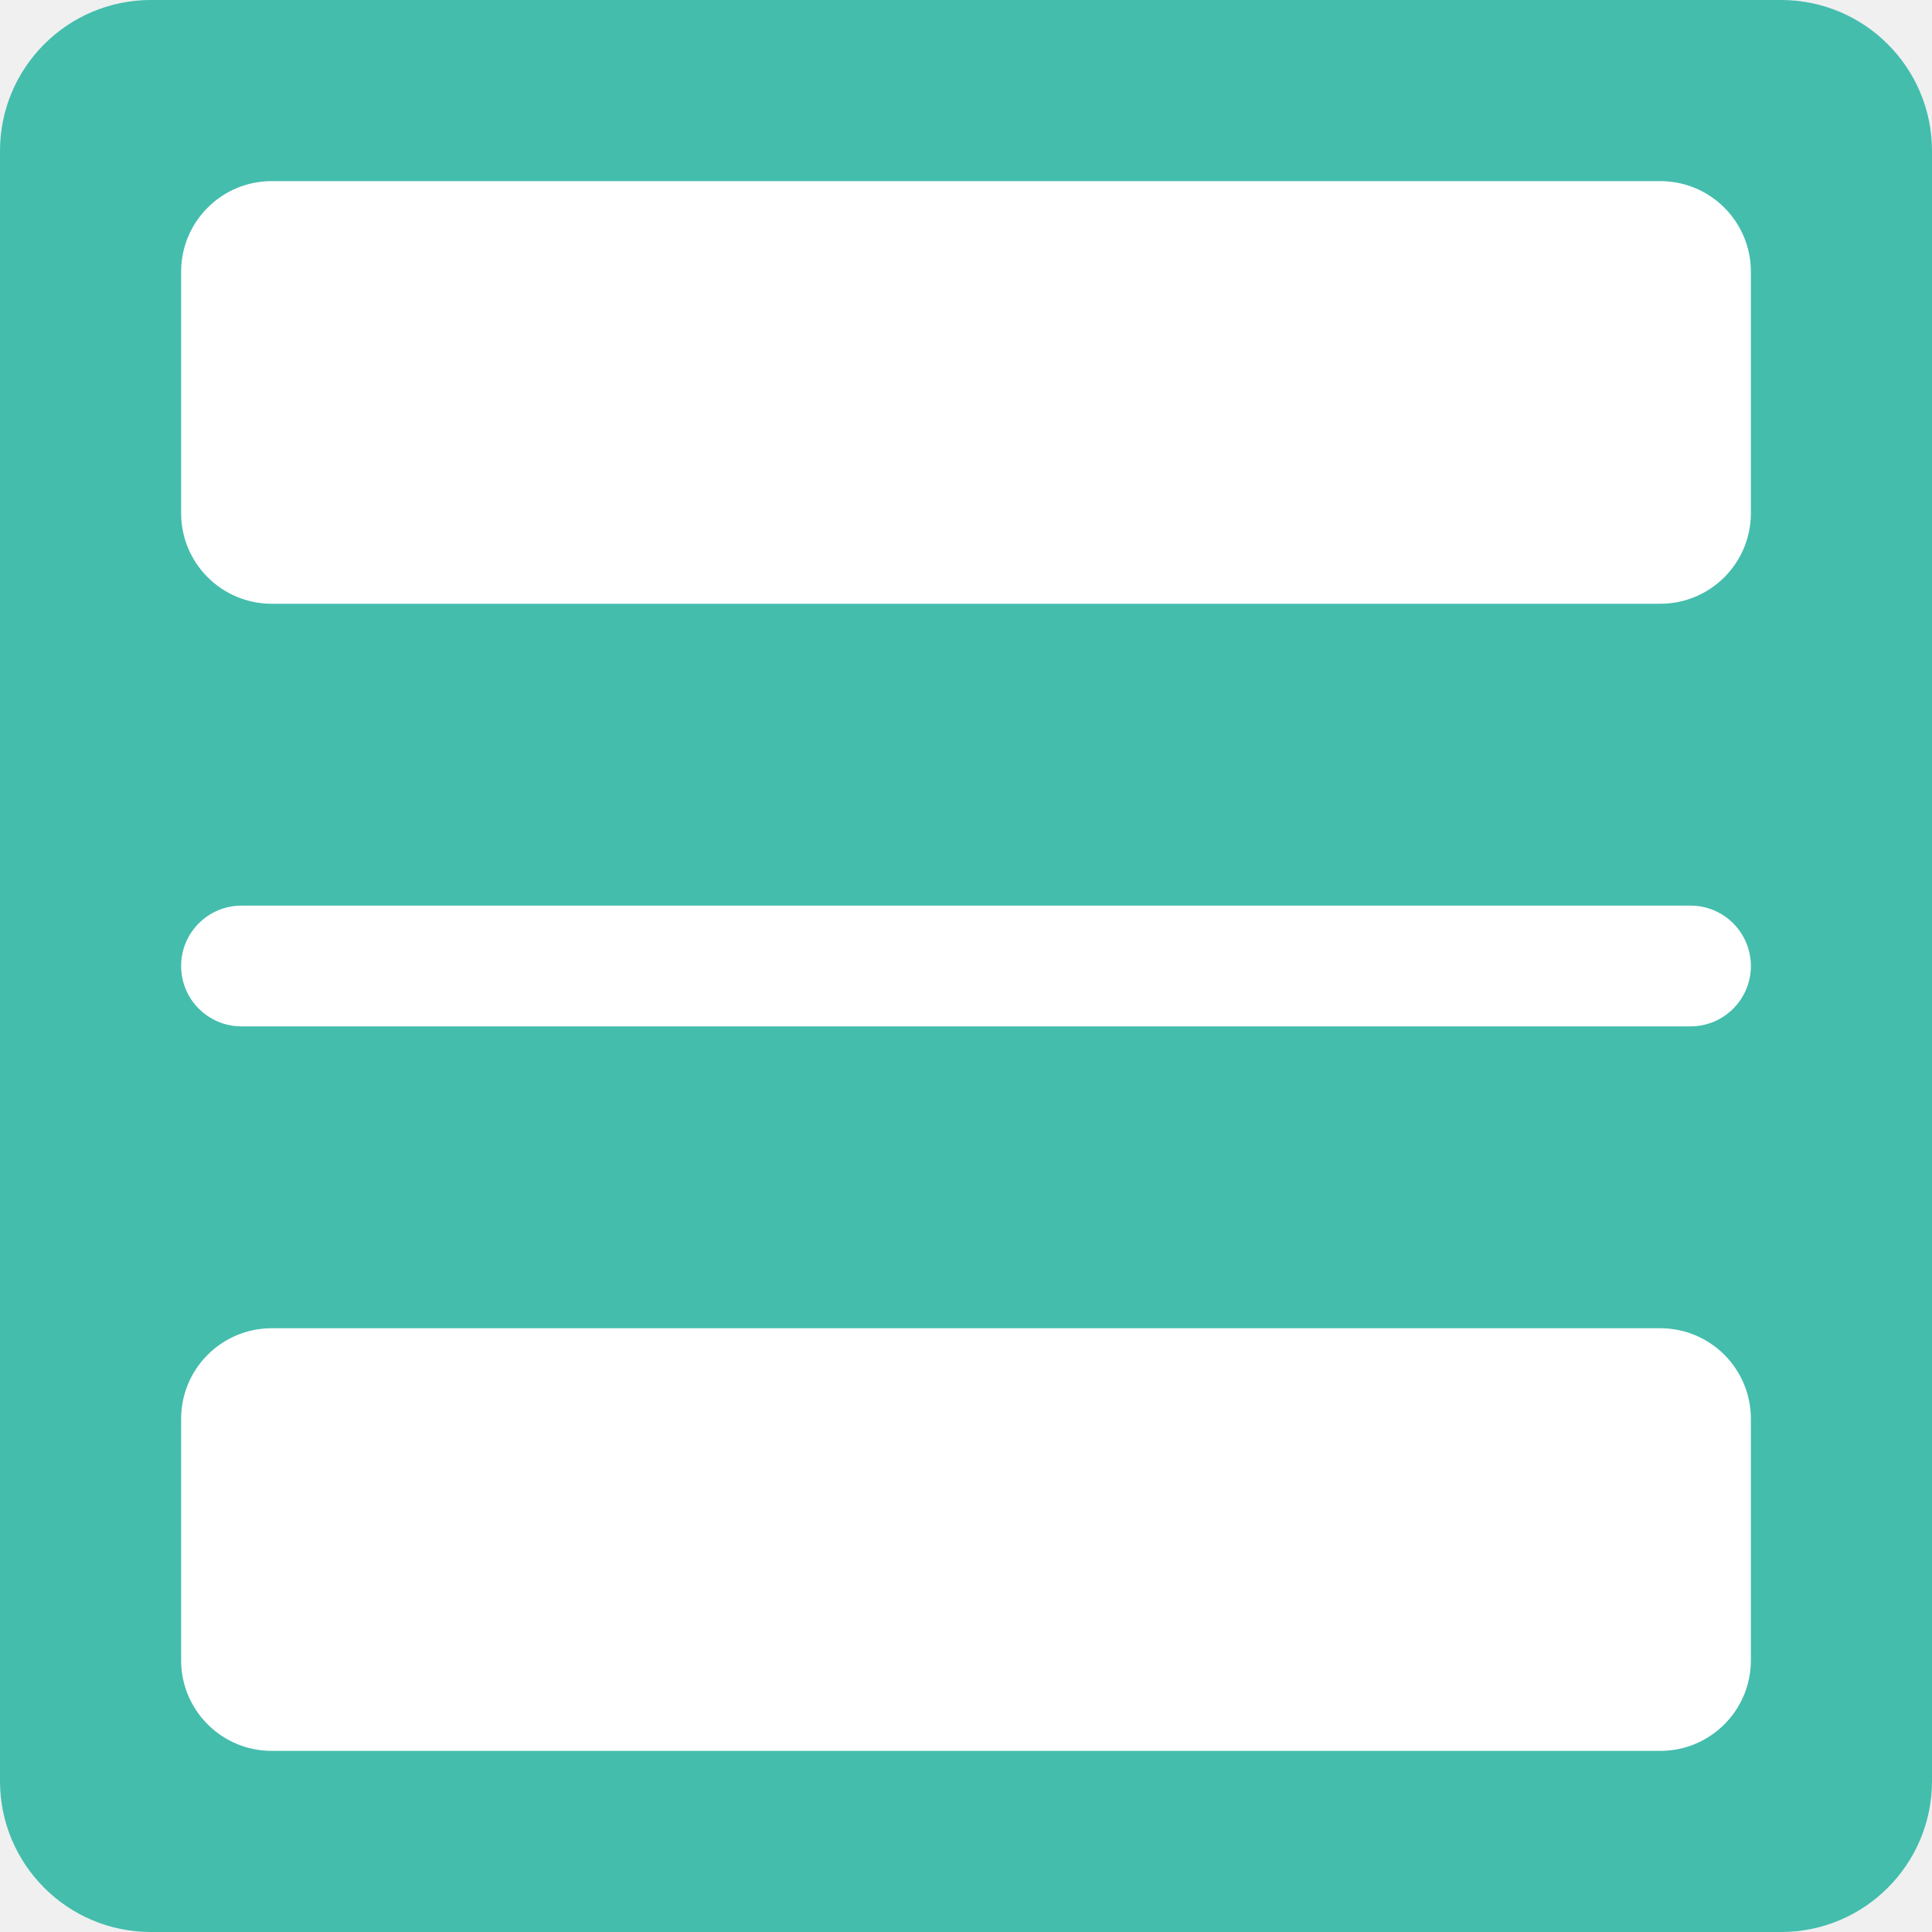
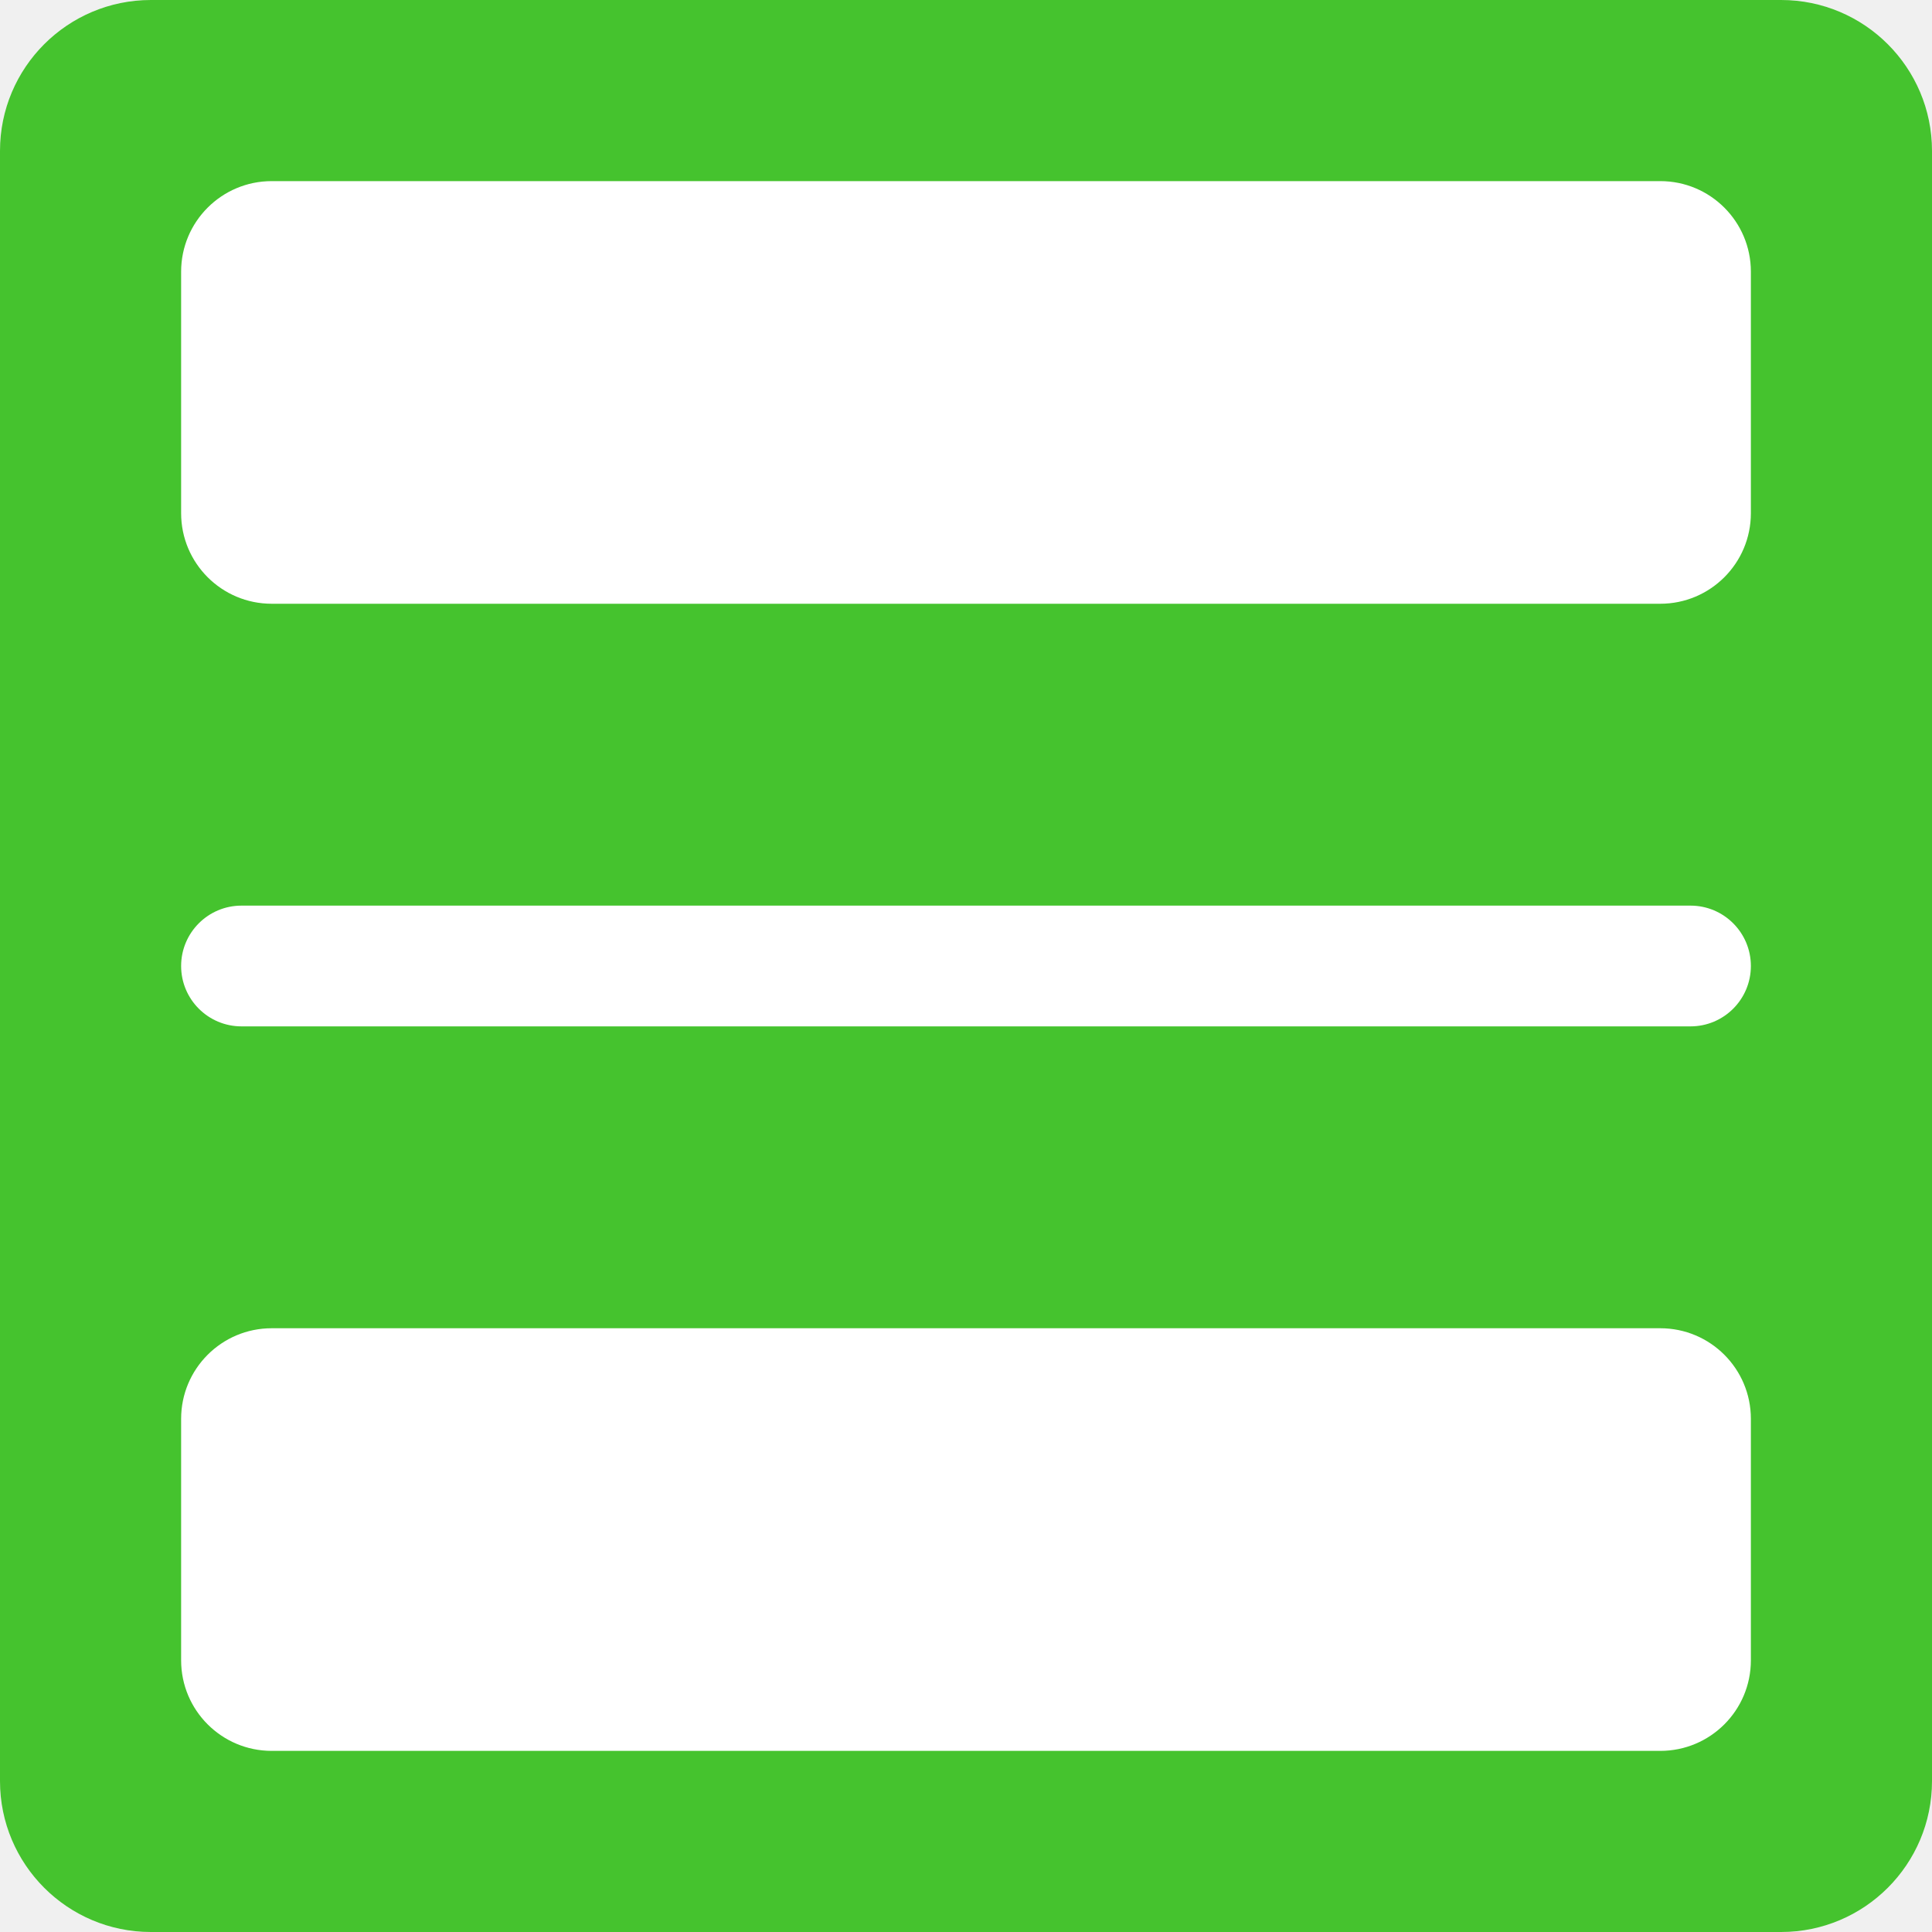
<svg xmlns="http://www.w3.org/2000/svg" width="32" height="32" viewBox="0 0 32 32">
  <g fill="none" fill-rule="evenodd">
-     <rect fill="#44BDAD" width="32" height="32" rx="2.5" />
+     <rect fill="#45C32E" width="32" height="32" rx="2.5" />
    <rect fill="#FFF" x="3" y="15" width="26" height="2" rx="1" />
    <rect fill="#FFF" x="3" y="3" width="26" height="7" rx="1.5" />
    <rect fill="#FFF" x="3" y="22" width="26" height="7" rx="1.5" />
  </g>
</svg>
